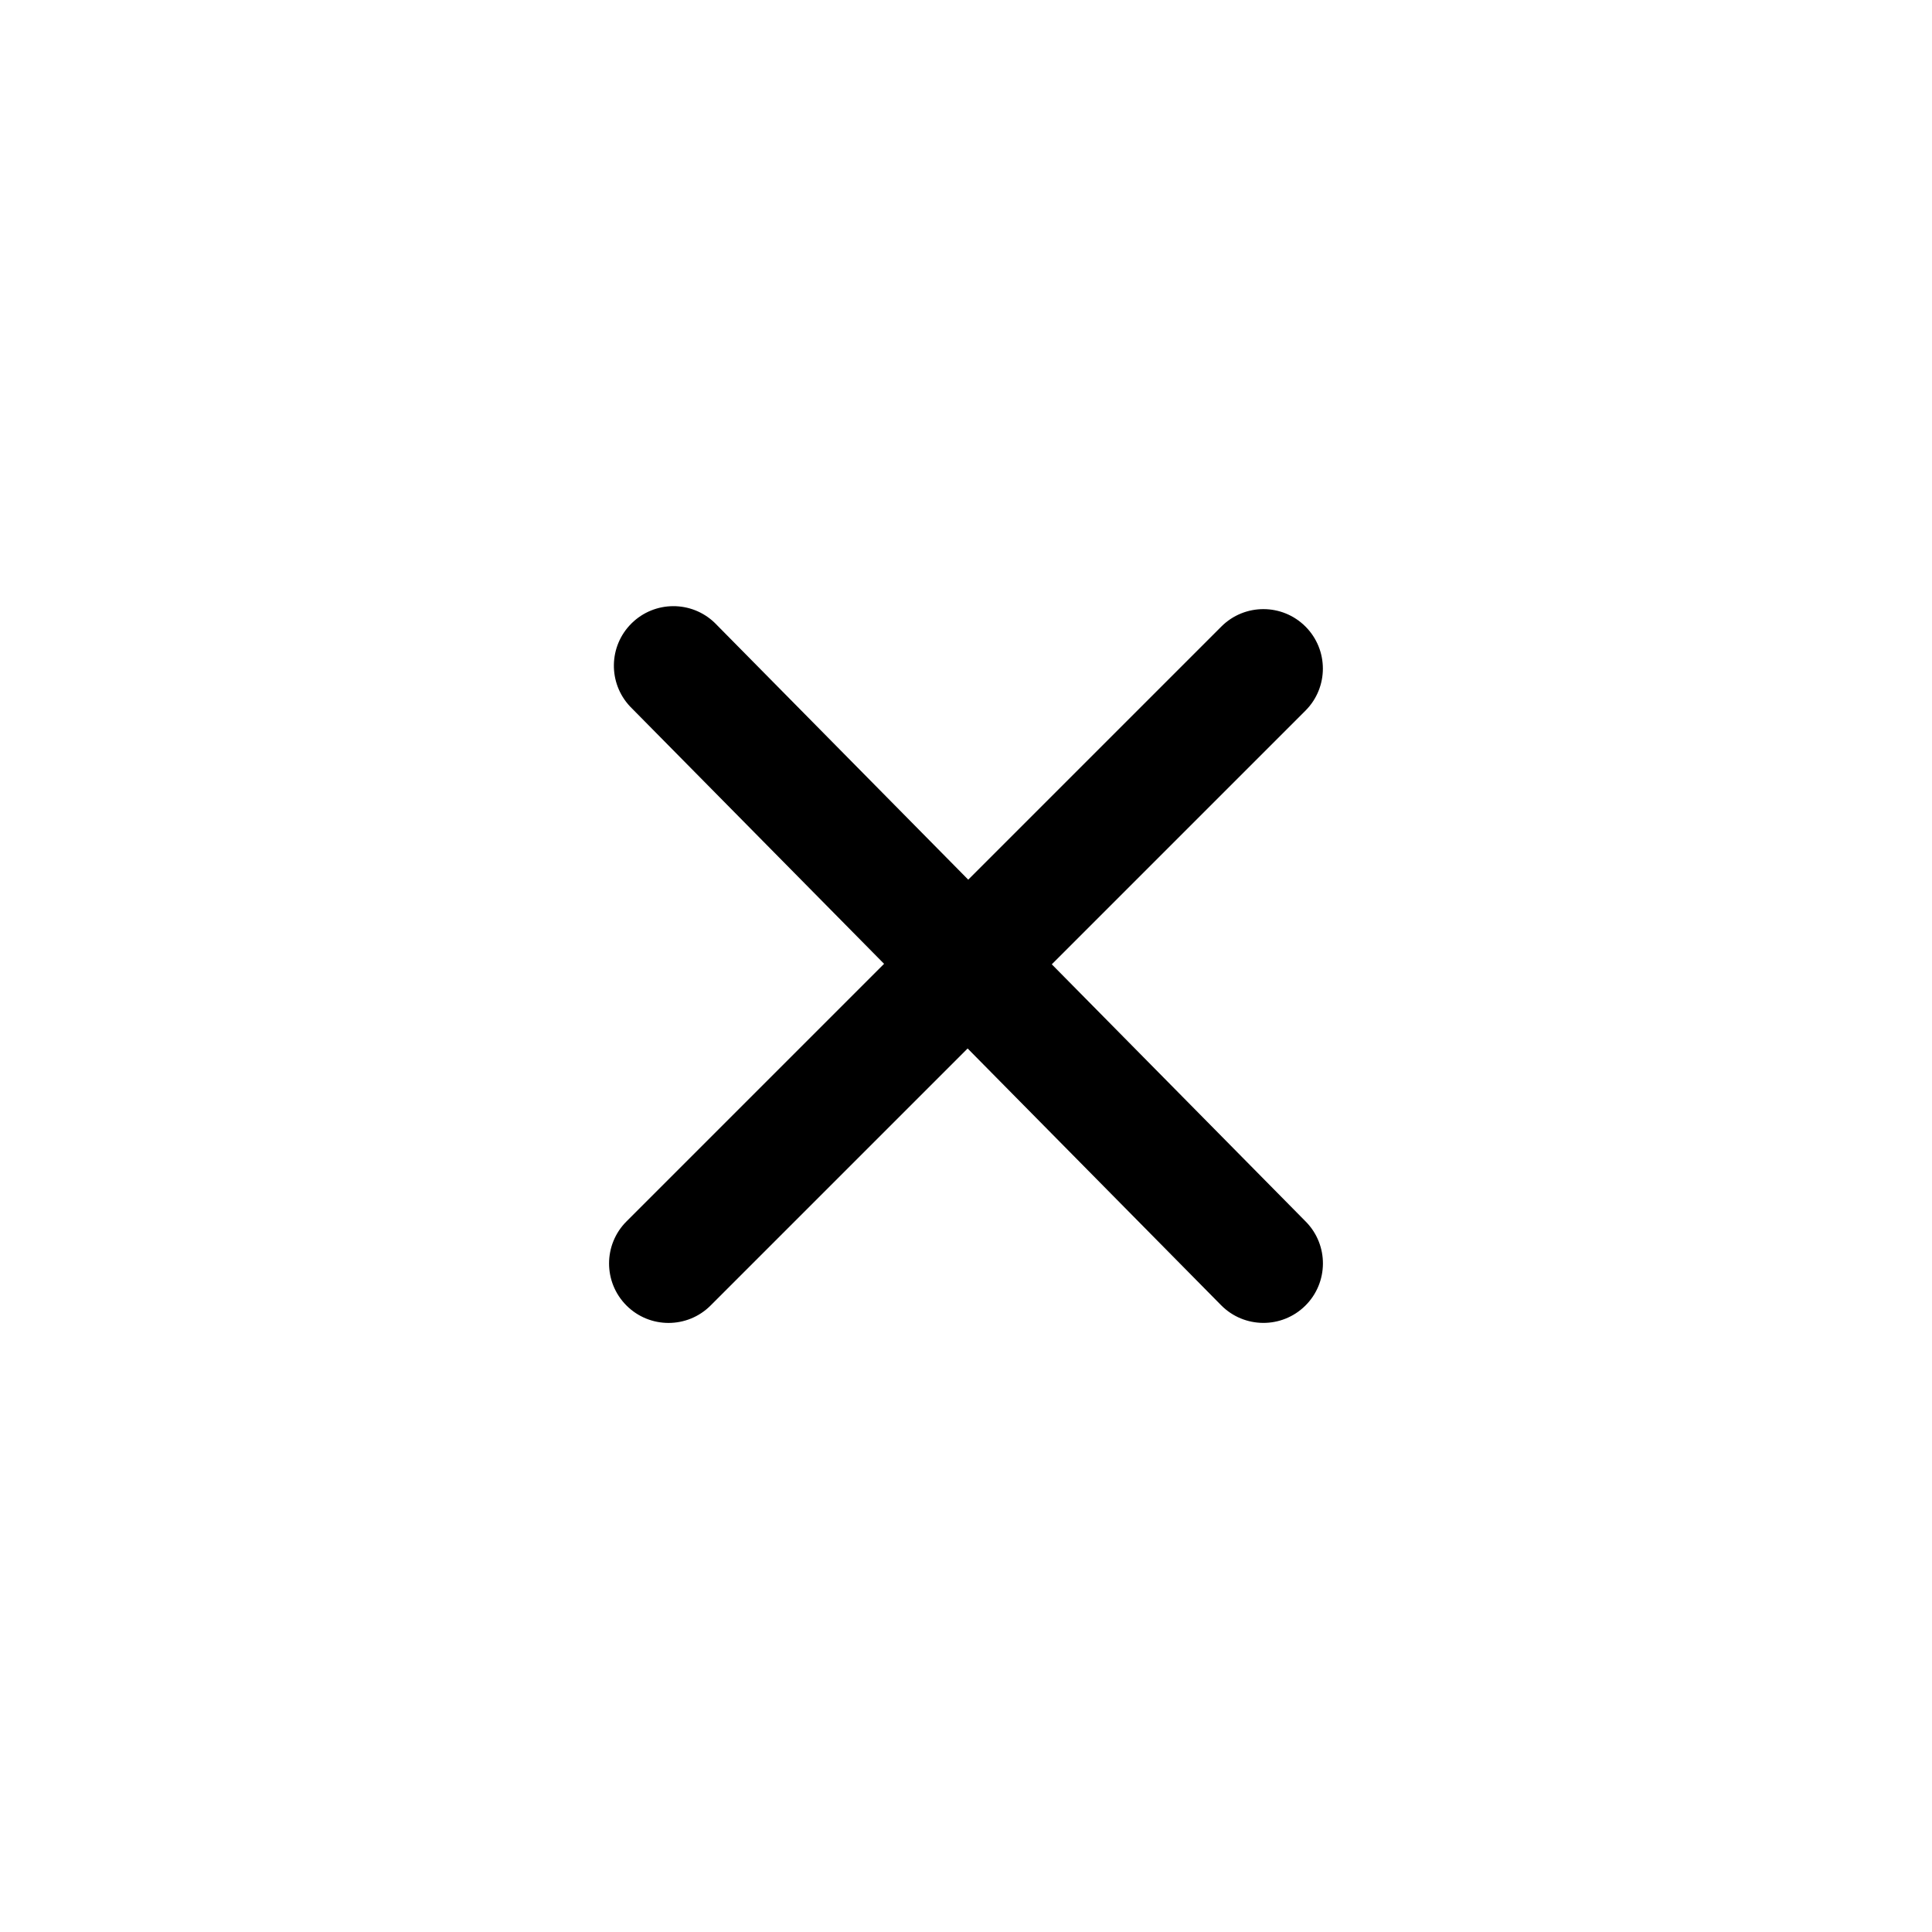
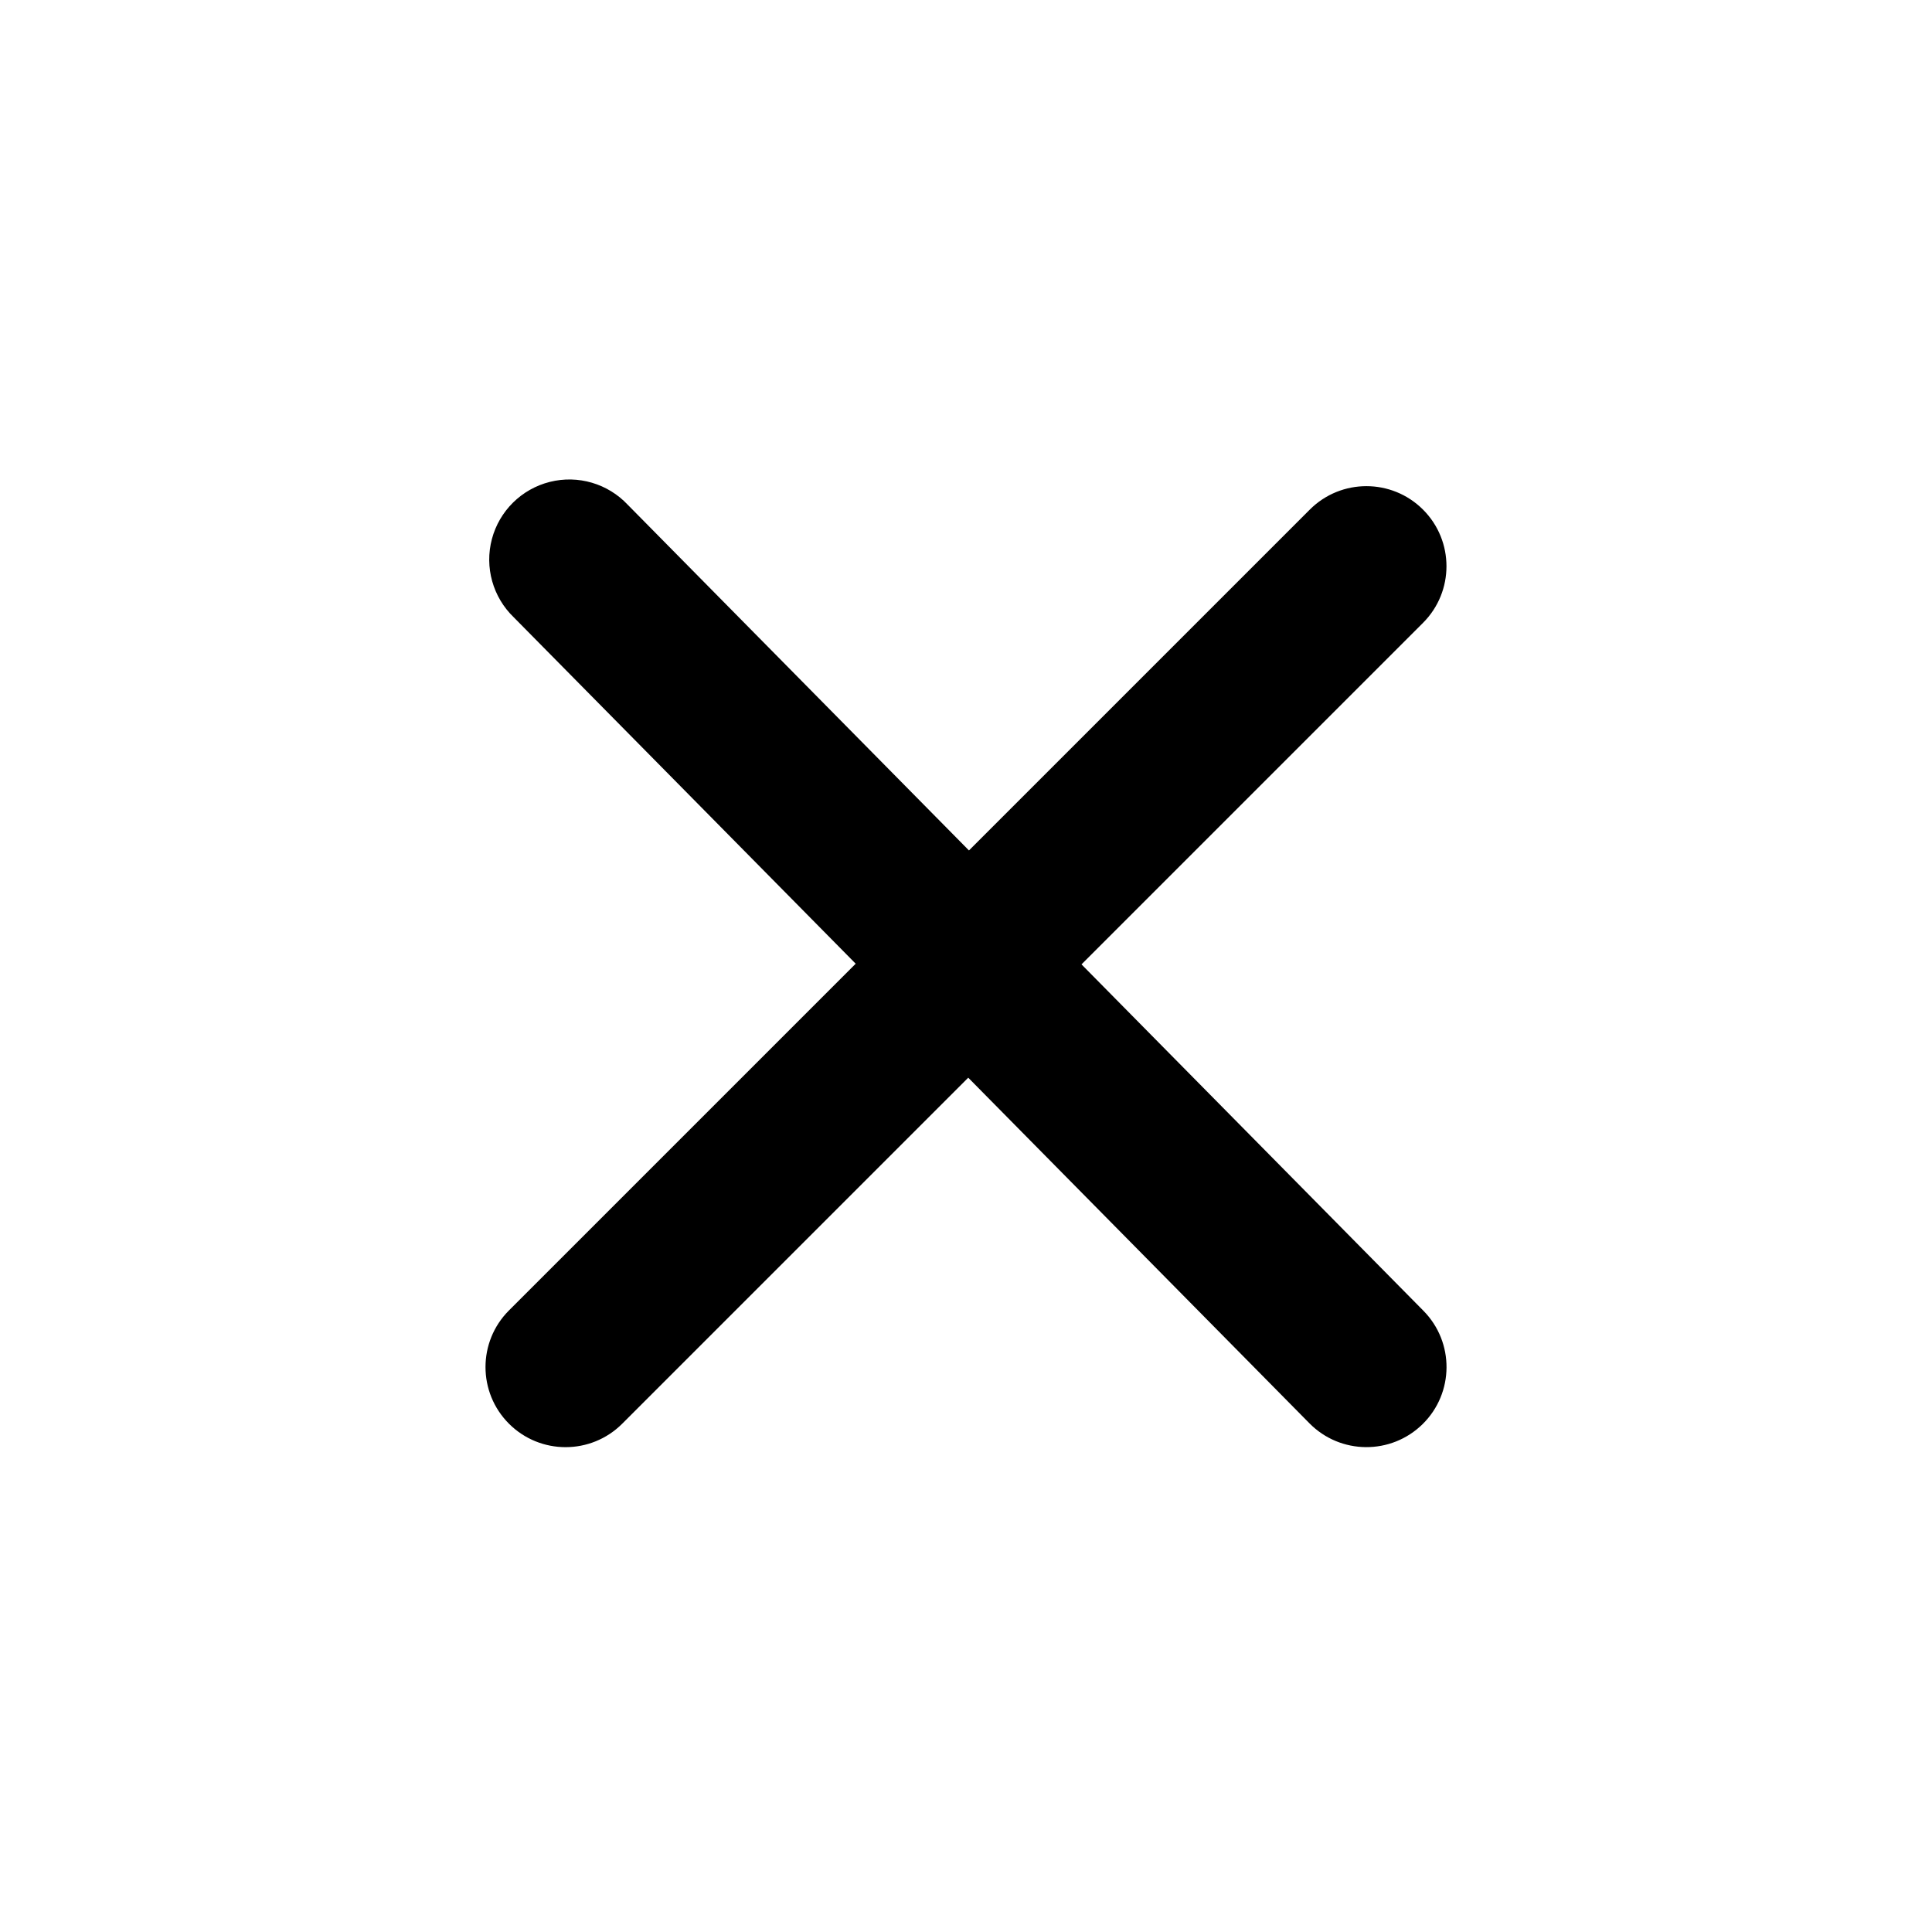
<svg width="32" height="32" viewBox="0 0 32 32">
-   <path d="M17.421,15.972l4.202-4.202a0.985,0.985,0,0,0-1.393-1.393l-4.193,4.193L11.839,10.317a0.986,0.986,0,0,0-1.403,1.385l4.207,4.262-4.266,4.266a0.985,0.985,0,1,0,1.393,1.393l4.257-4.257L20.225,21.618a0.985,0.985,0,0,0,1.403-1.384Z" />
+   <path d="M17.913,15.973l5.657-5.657A1.326,1.326,0,0,0,21.694,8.441L16.049,14.086l-5.651-5.725A1.327,1.327,0,1,0,8.51,10.225l5.663,5.737L8.43,21.705a1.326,1.326,0,1,0,1.876,1.876l5.731-5.731,5.651,5.724a1.326,1.326,0,1,0,1.889-1.863Z" />
</svg>
